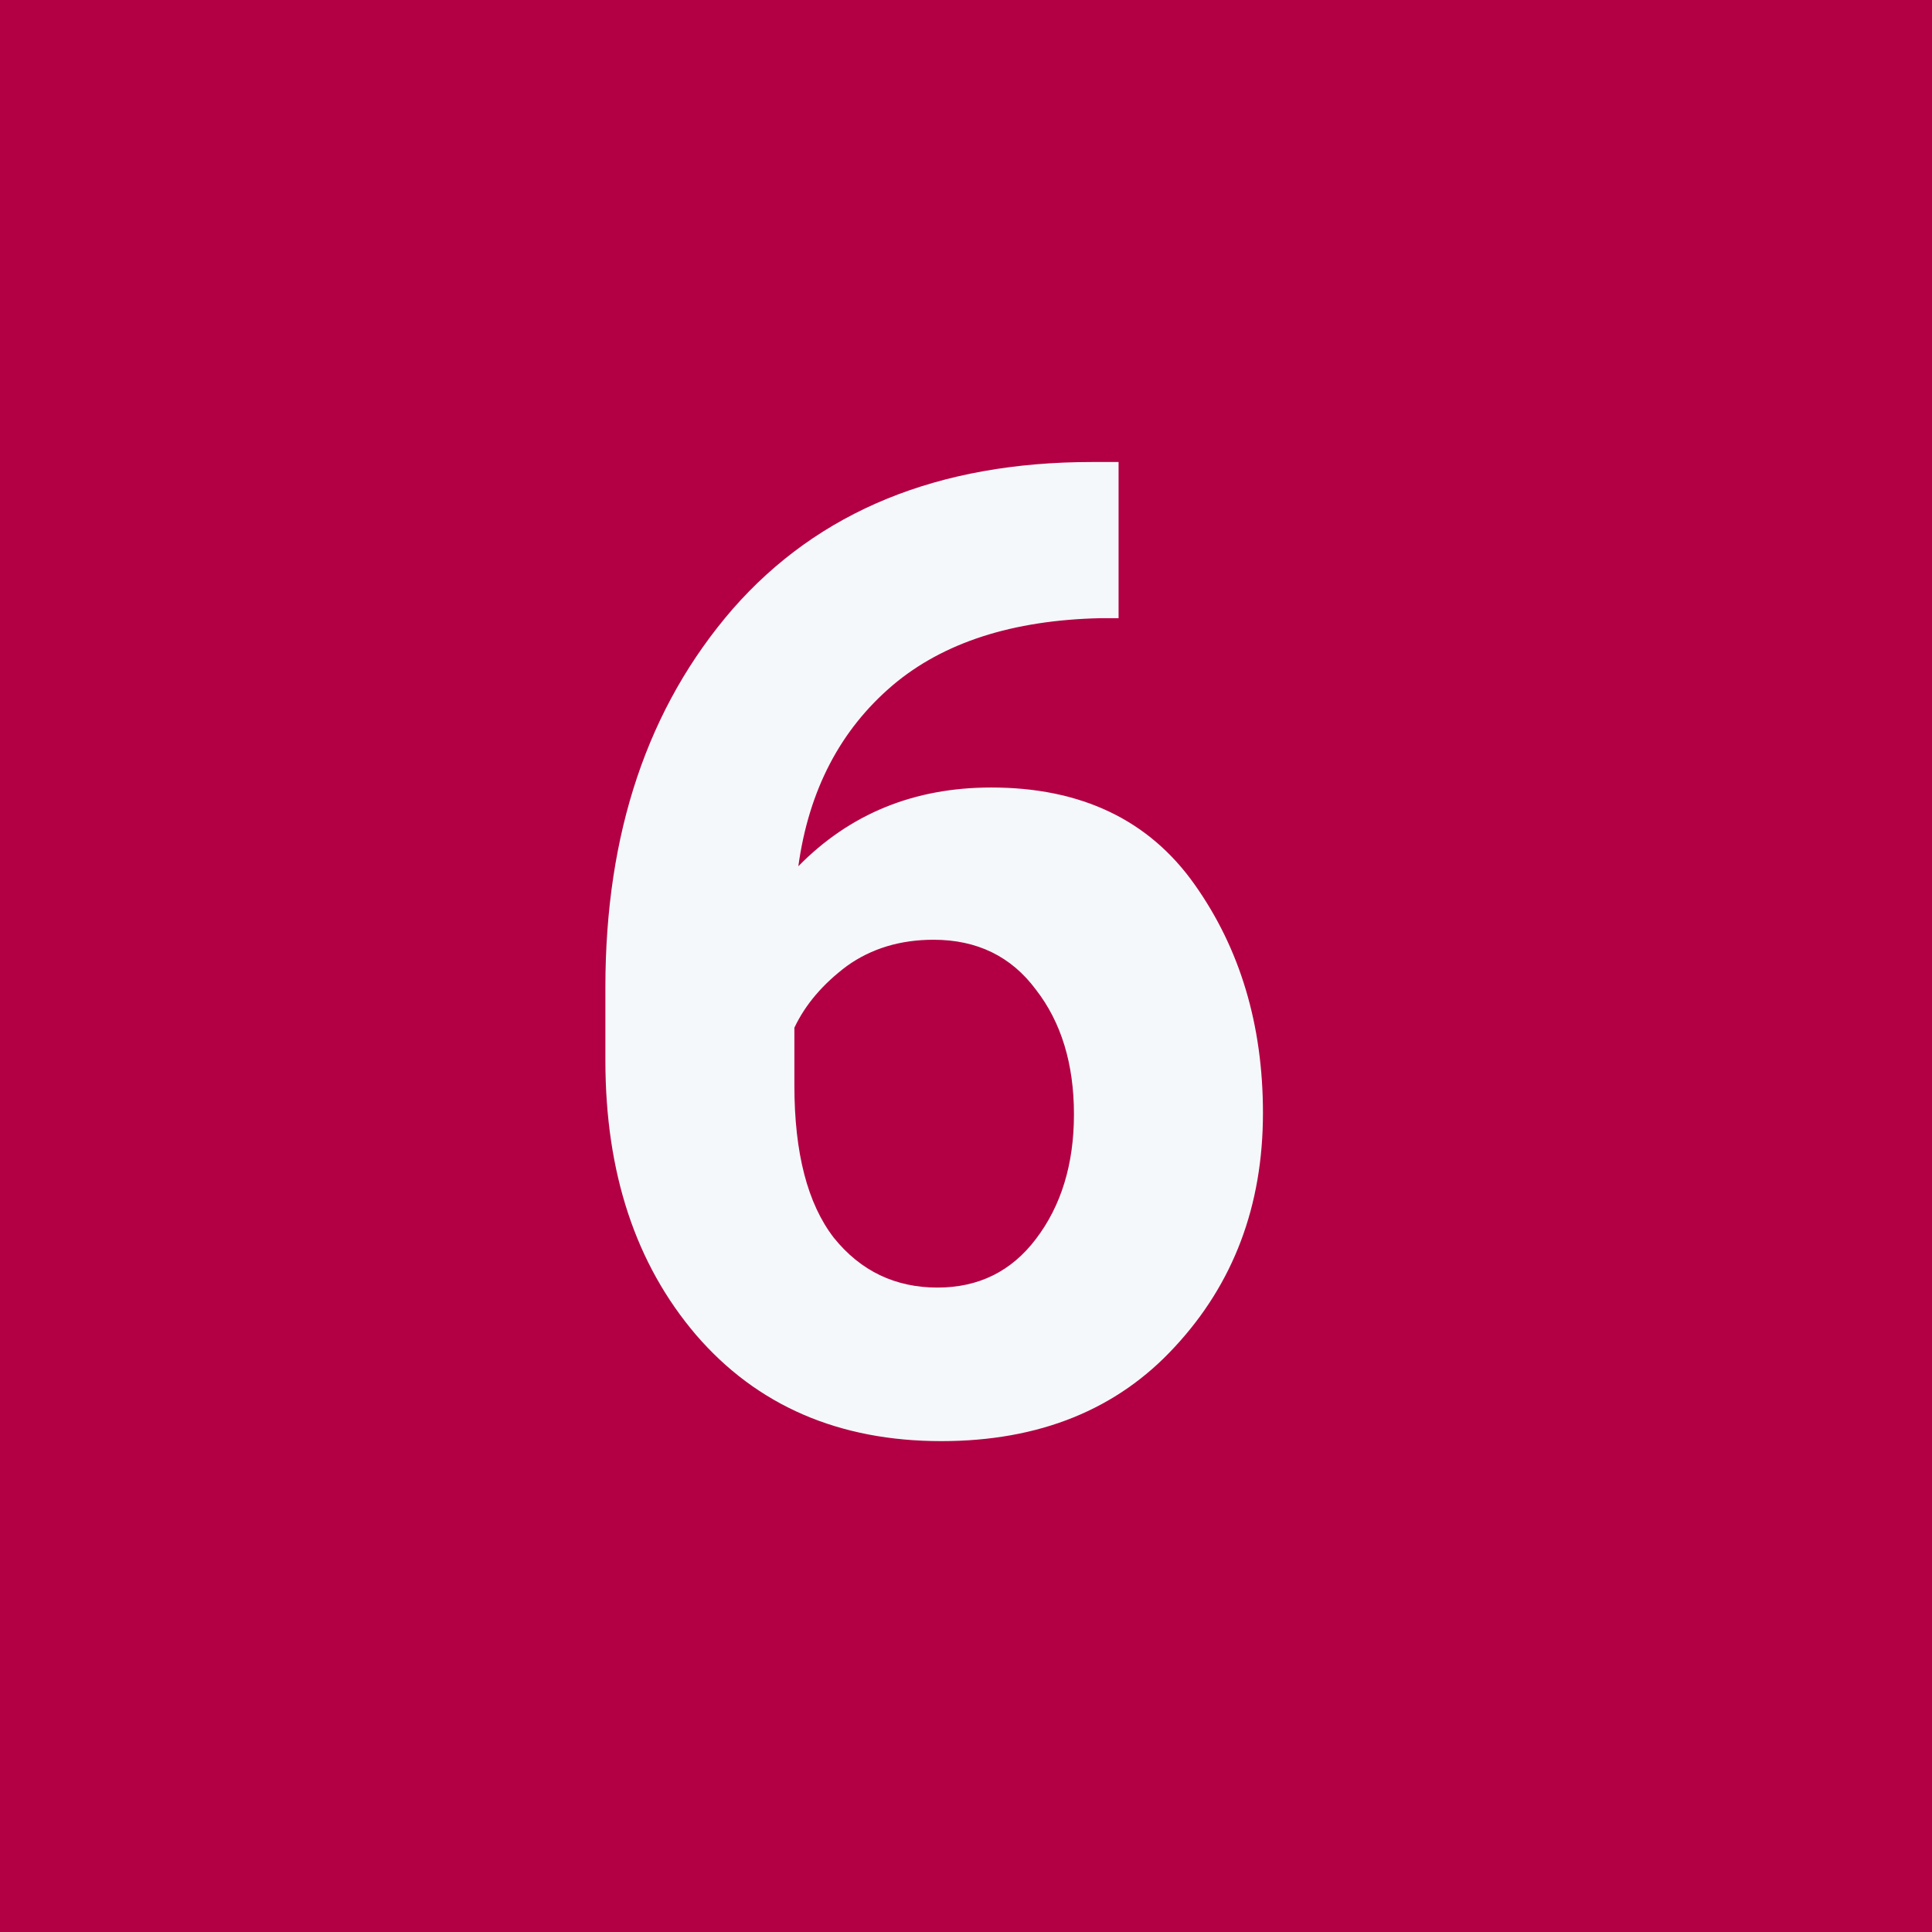
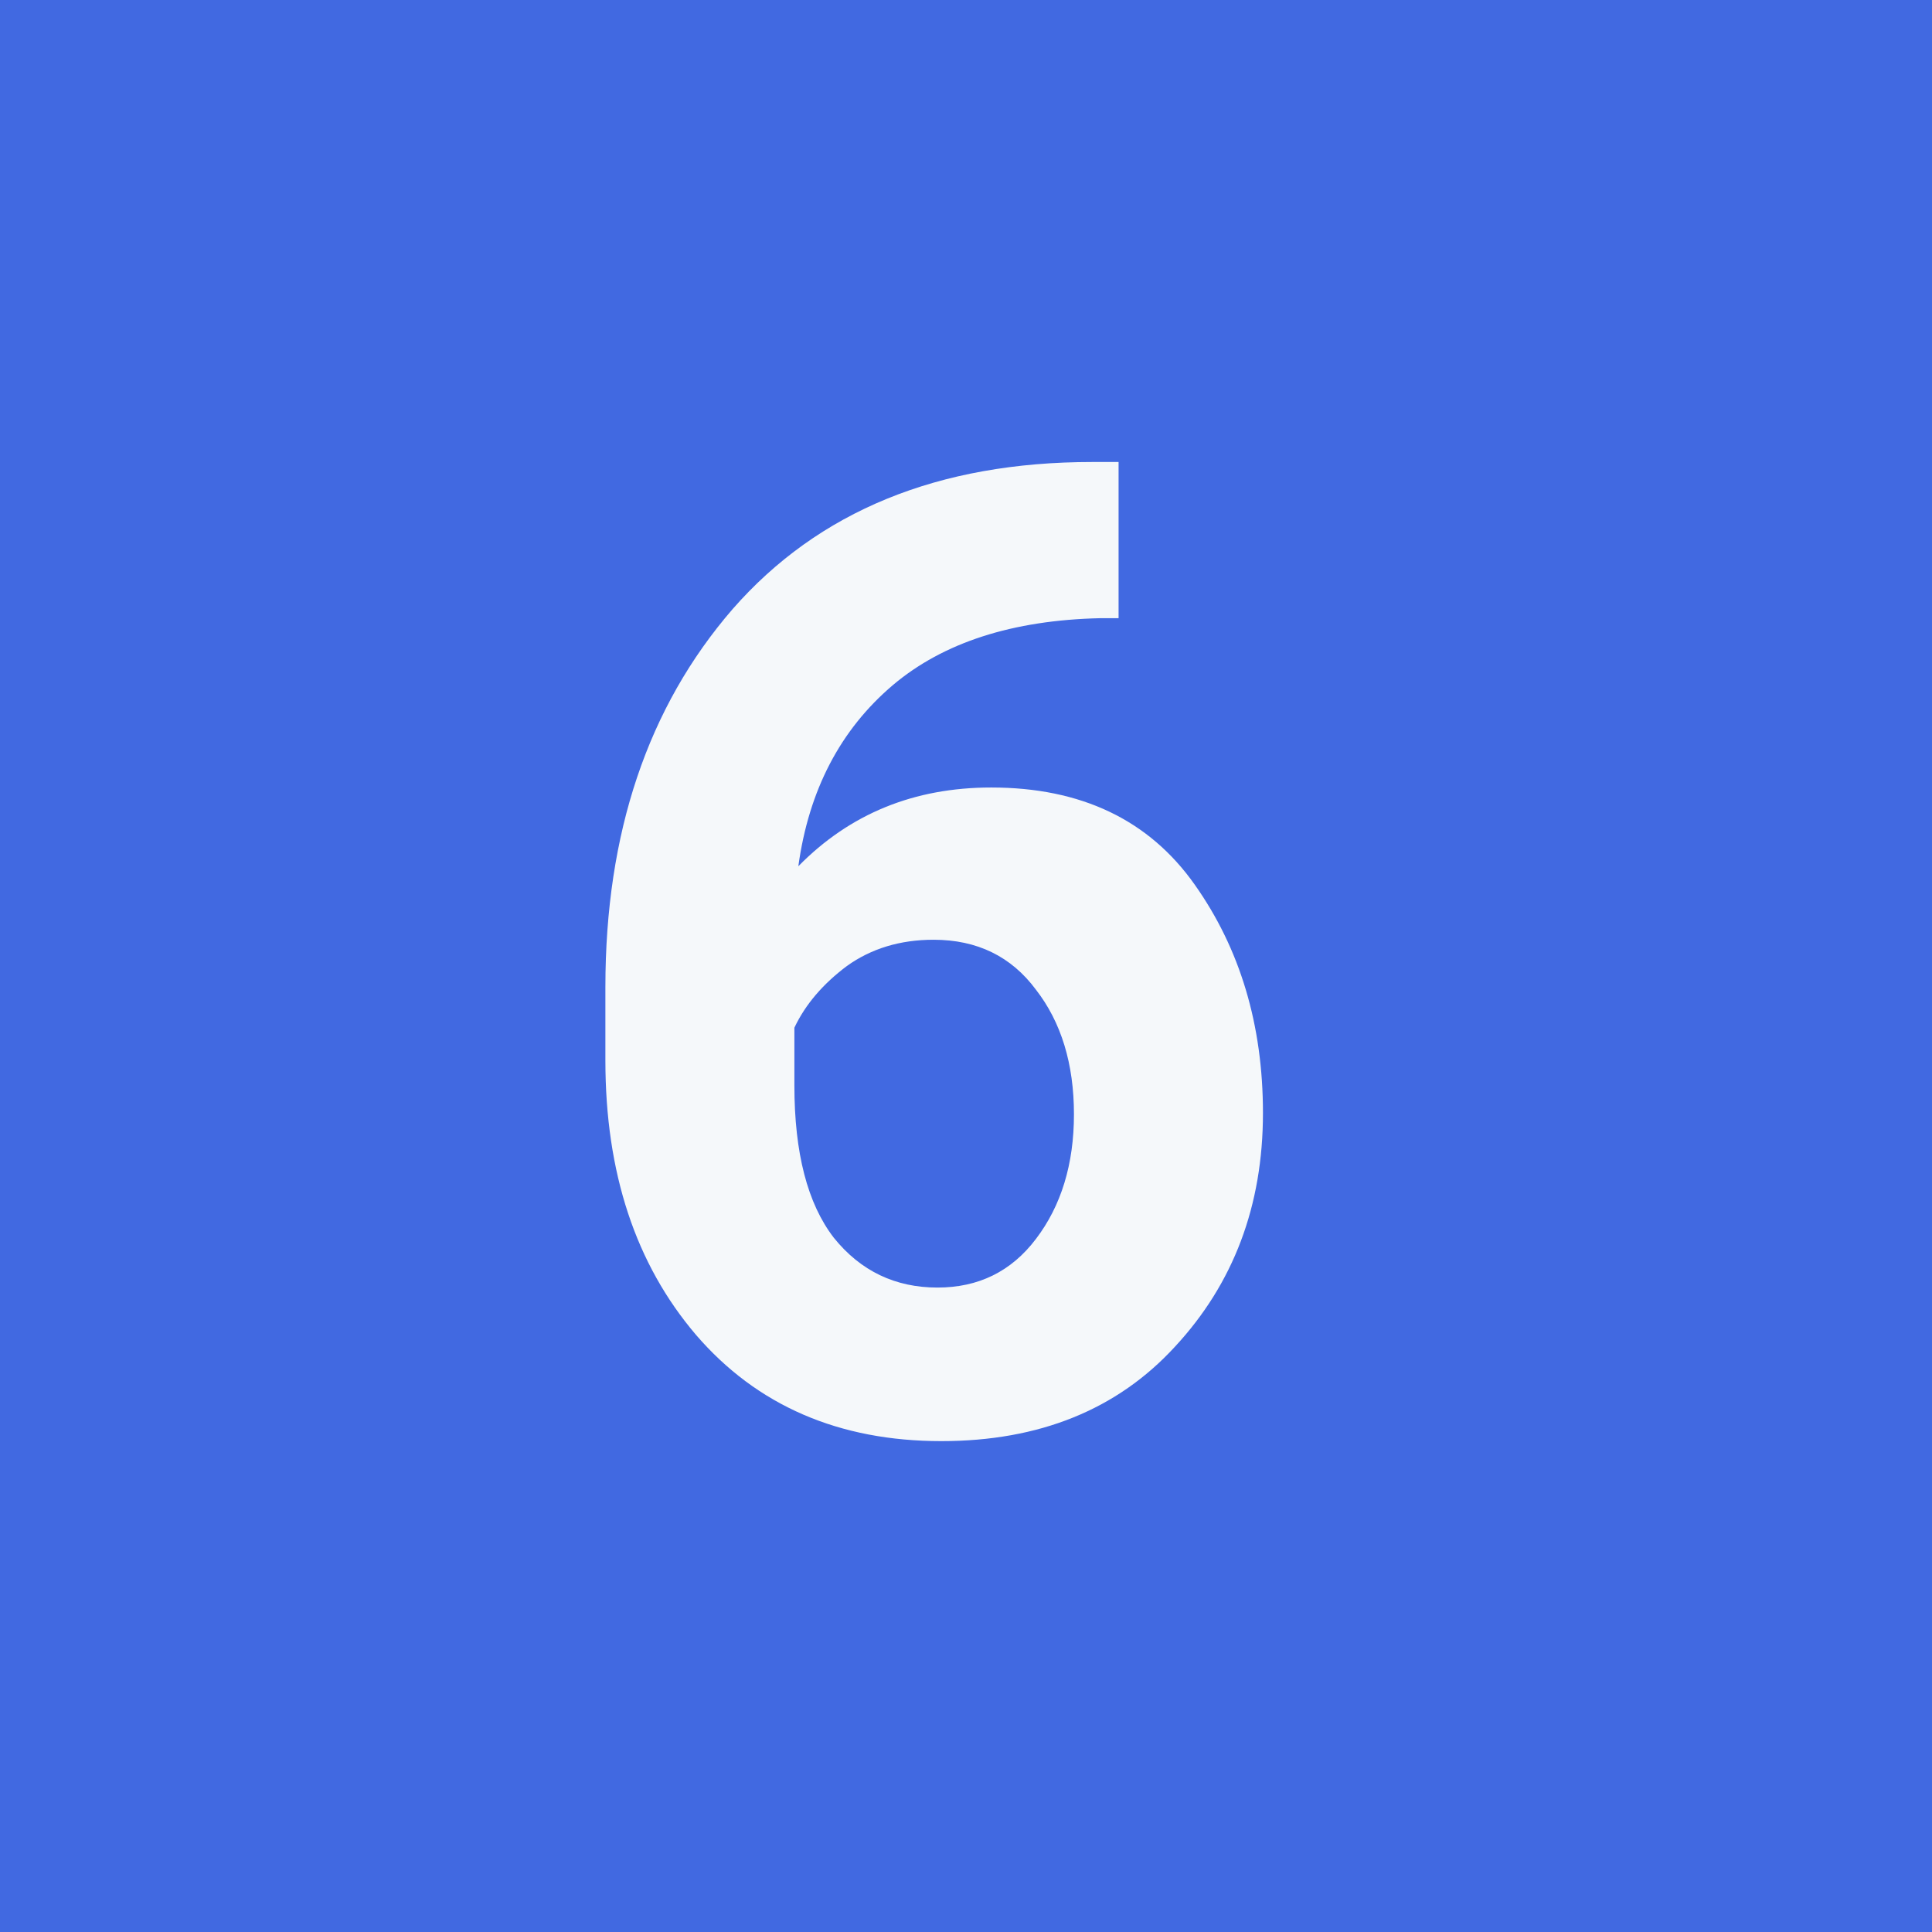
<svg xmlns="http://www.w3.org/2000/svg" aria-label="D6" class="die-icon d6" role="img" viewBox="0 0 23 23">
-   <path class="shape" d="M23 0H0V23H23V0Z" fill="#B30044" stroke="#B30044" stroke-width="2px" />
+   <path class="shape" d="M23 0H0V23H23V0Z" fill="#4169E1" stroke="#4169E1" stroke-width="2px" />
  <text aria-hidden="true" class="value" fill="#f5f8fa" font-family="Roboto, Arial, sans-serif" font-size="16px" font-weight="bold" text-anchor="middle" x="11" y="17">6</text>
</svg>
